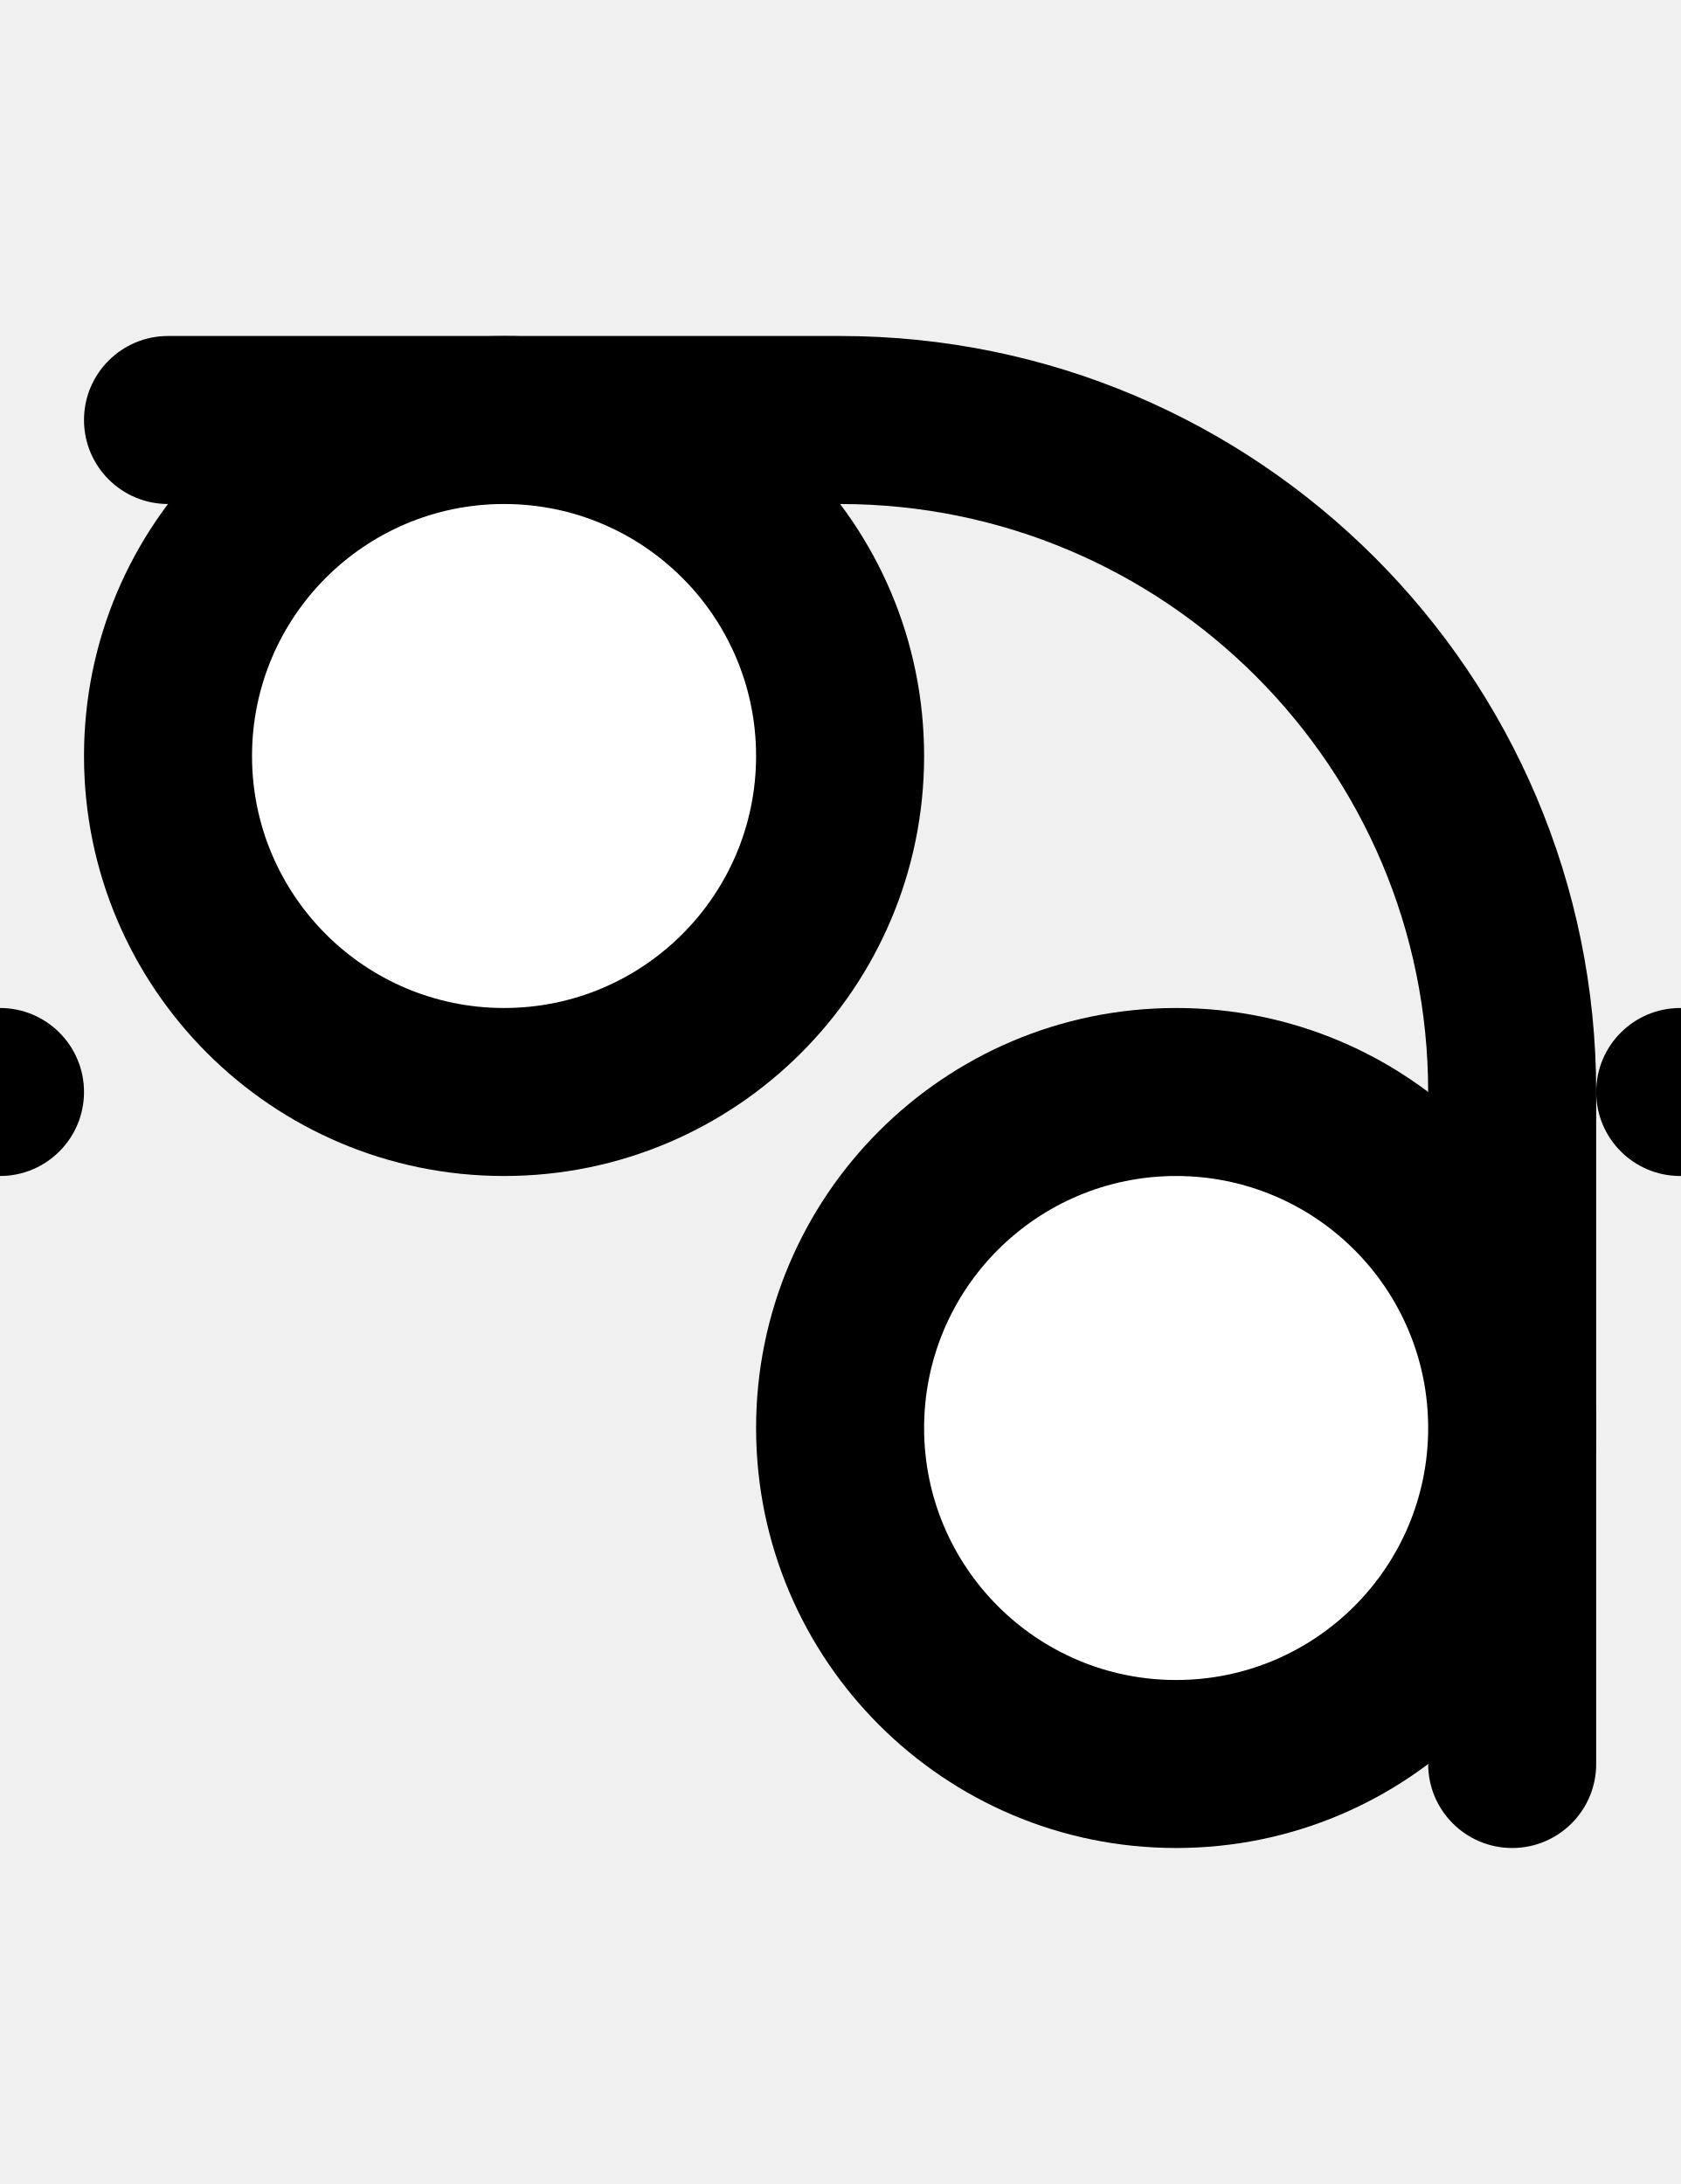
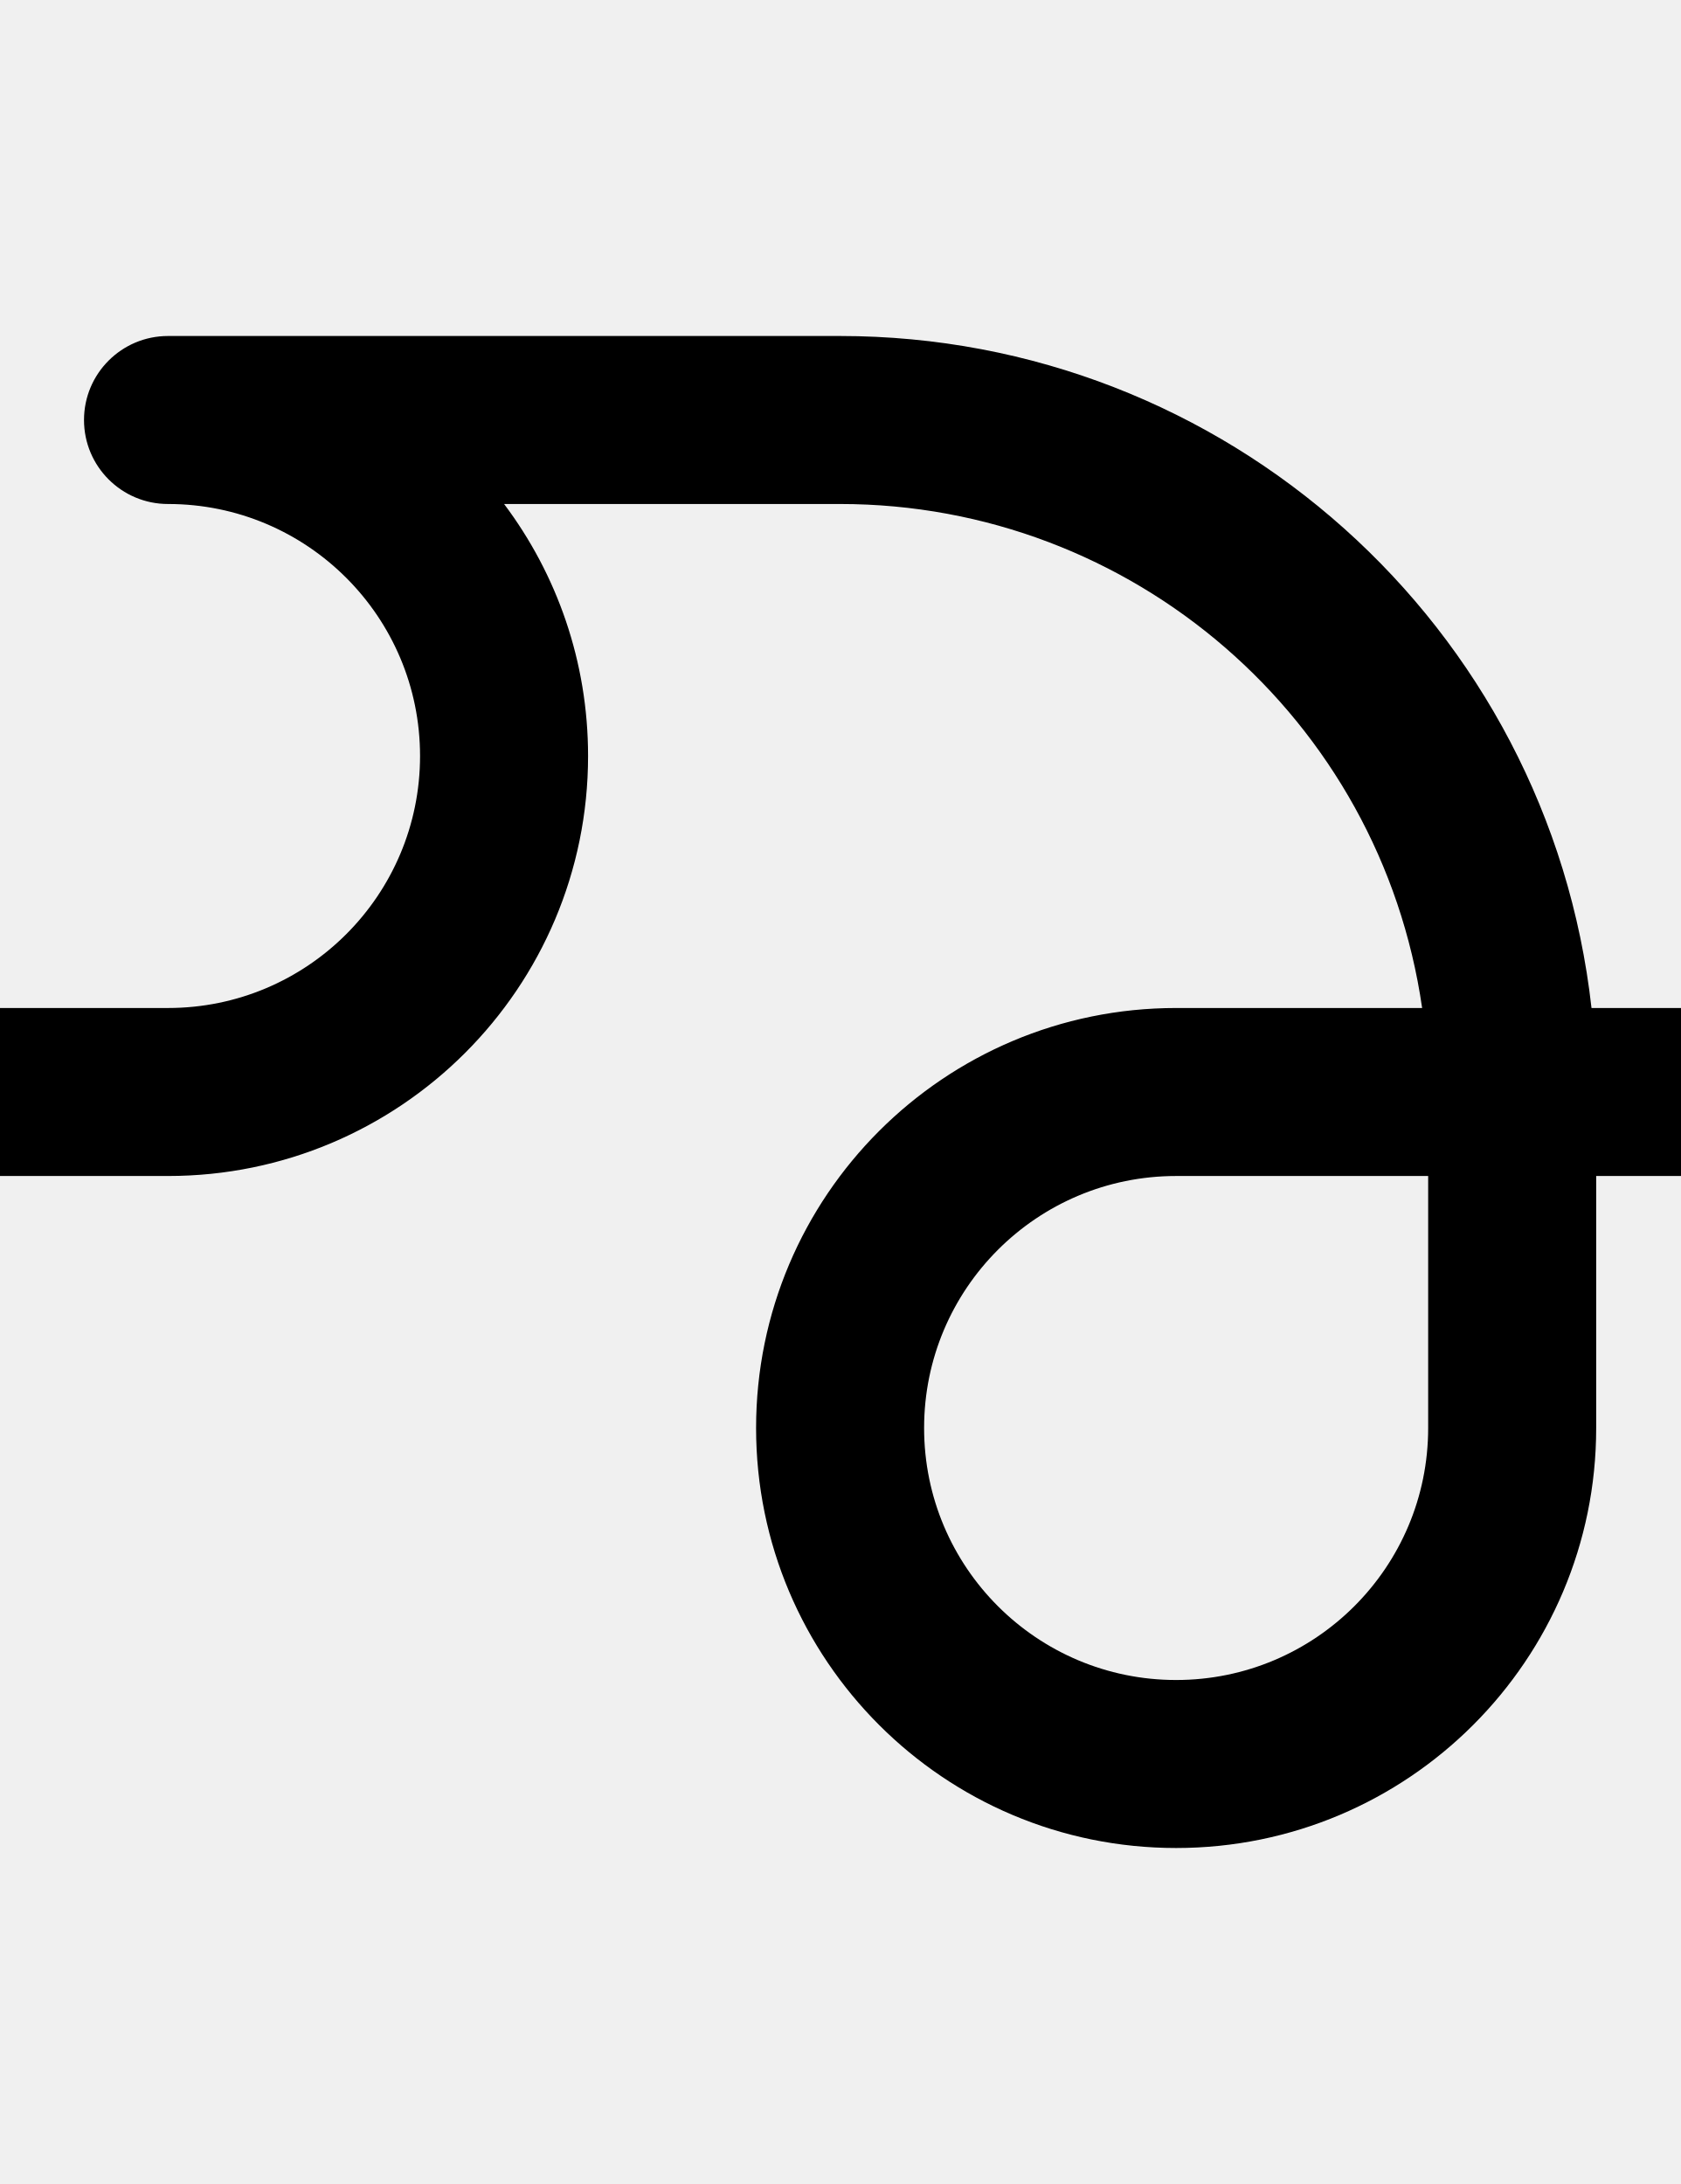
- <svg xmlns="http://www.w3.org/2000/svg" width="500" height="650" version="1.1" id="svg4">
-   <defs id="defs4" />
-   <path d="M 50 100 A 25 25 0 0 0 25 125 A 25 25 0 0 0 50 150 L 250 150 A 175 175 0 0 1 425 325 L 425 525 A 25 25 0 0 0 450 550 A 25 25 0 0 0 475 525 L 475 325 A 225 225 0 0 0 250 100 L 50 100 z " id="path1" />
-   <path id="circle1" d="M 25,325 A 25,25 0 0 1 0,350 25,25 0 0 1 -25,325 25,25 0 0 1 0,300 25,25 0 0 1 25,325 Z" />
-   <path id="circle2" d="m 525,325 a 25,25 0 0 1 -25,25 25,25 0 0 1 -25,-25 25,25 0 0 1 25,-25 25,25 0 0 1 25,25 z" />
-   <path id="circle3" d="M 275,225 A 125,125 0 0 1 150,350 125,125 0 0 1 25,225 125,125 0 0 1 150,100 125,125 0 0 1 275,225 Z" />
-   <path id="circle4" style="fill:#ffffff" d="m 225,225 a 75,75 0 0 1 -75,75 75,75 0 0 1 -75,-75 75,75 0 0 1 75,-75 75,75 0 0 1 75,75 z" />
-   <path id="path4" d="M 475,425 A 125,125 0 0 1 350,550 125,125 0 0 1 225,425 125,125 0 0 1 350,300 125,125 0 0 1 475,425 Z" />
-   <path id="path5" style="fill:#ffffff" d="m 425,425 a 75,75 0 0 1 -75,75 75,75 0 0 1 -75,-75 75,75 0 0 1 75,-75 75,75 0 0 1 75,75 z" />
+ <svg xmlns="http://www.w3.org/2000/svg" width="500" height="650">
+   <path d="m 350,500 c -41.421,0 -75,-33.579 -75,-75 0,-41.421 33.579,-75 75,-75 h 75 v 75 c 0,41.421 -33.579,75 -75,75 z m 0,50 c 69.036,0 125,-55.964 125,-125 v -75 h 25 c 13.807,0 25,-11.193 25,-25 0,-13.807 -11.193,-25 -25,-25 H 473.607 C 460.875,186.119 364.59,100 250,100 H 50 c -13.807,0 -25,11.193 -25,25 0,13.807 11.193,25 25,25 41.421,0 75,33.579 75,75 0,41.421 -33.579,75 -75,75 H 0 c -13.807,0 -25,11.193 -25,25 0,13.807 11.193,25 25,25 h 50 c 69.036,0 125,-55.964 125,-125 0,-28.14 -9.298,-54.108 -24.99,-75 H 250 c 86.992,0 160.778,63.9 173.205,150 H 350 c -69.036,0 -125,55.964 -125,125 0,69.036 55.964,125 125,125 z" />
</svg>
